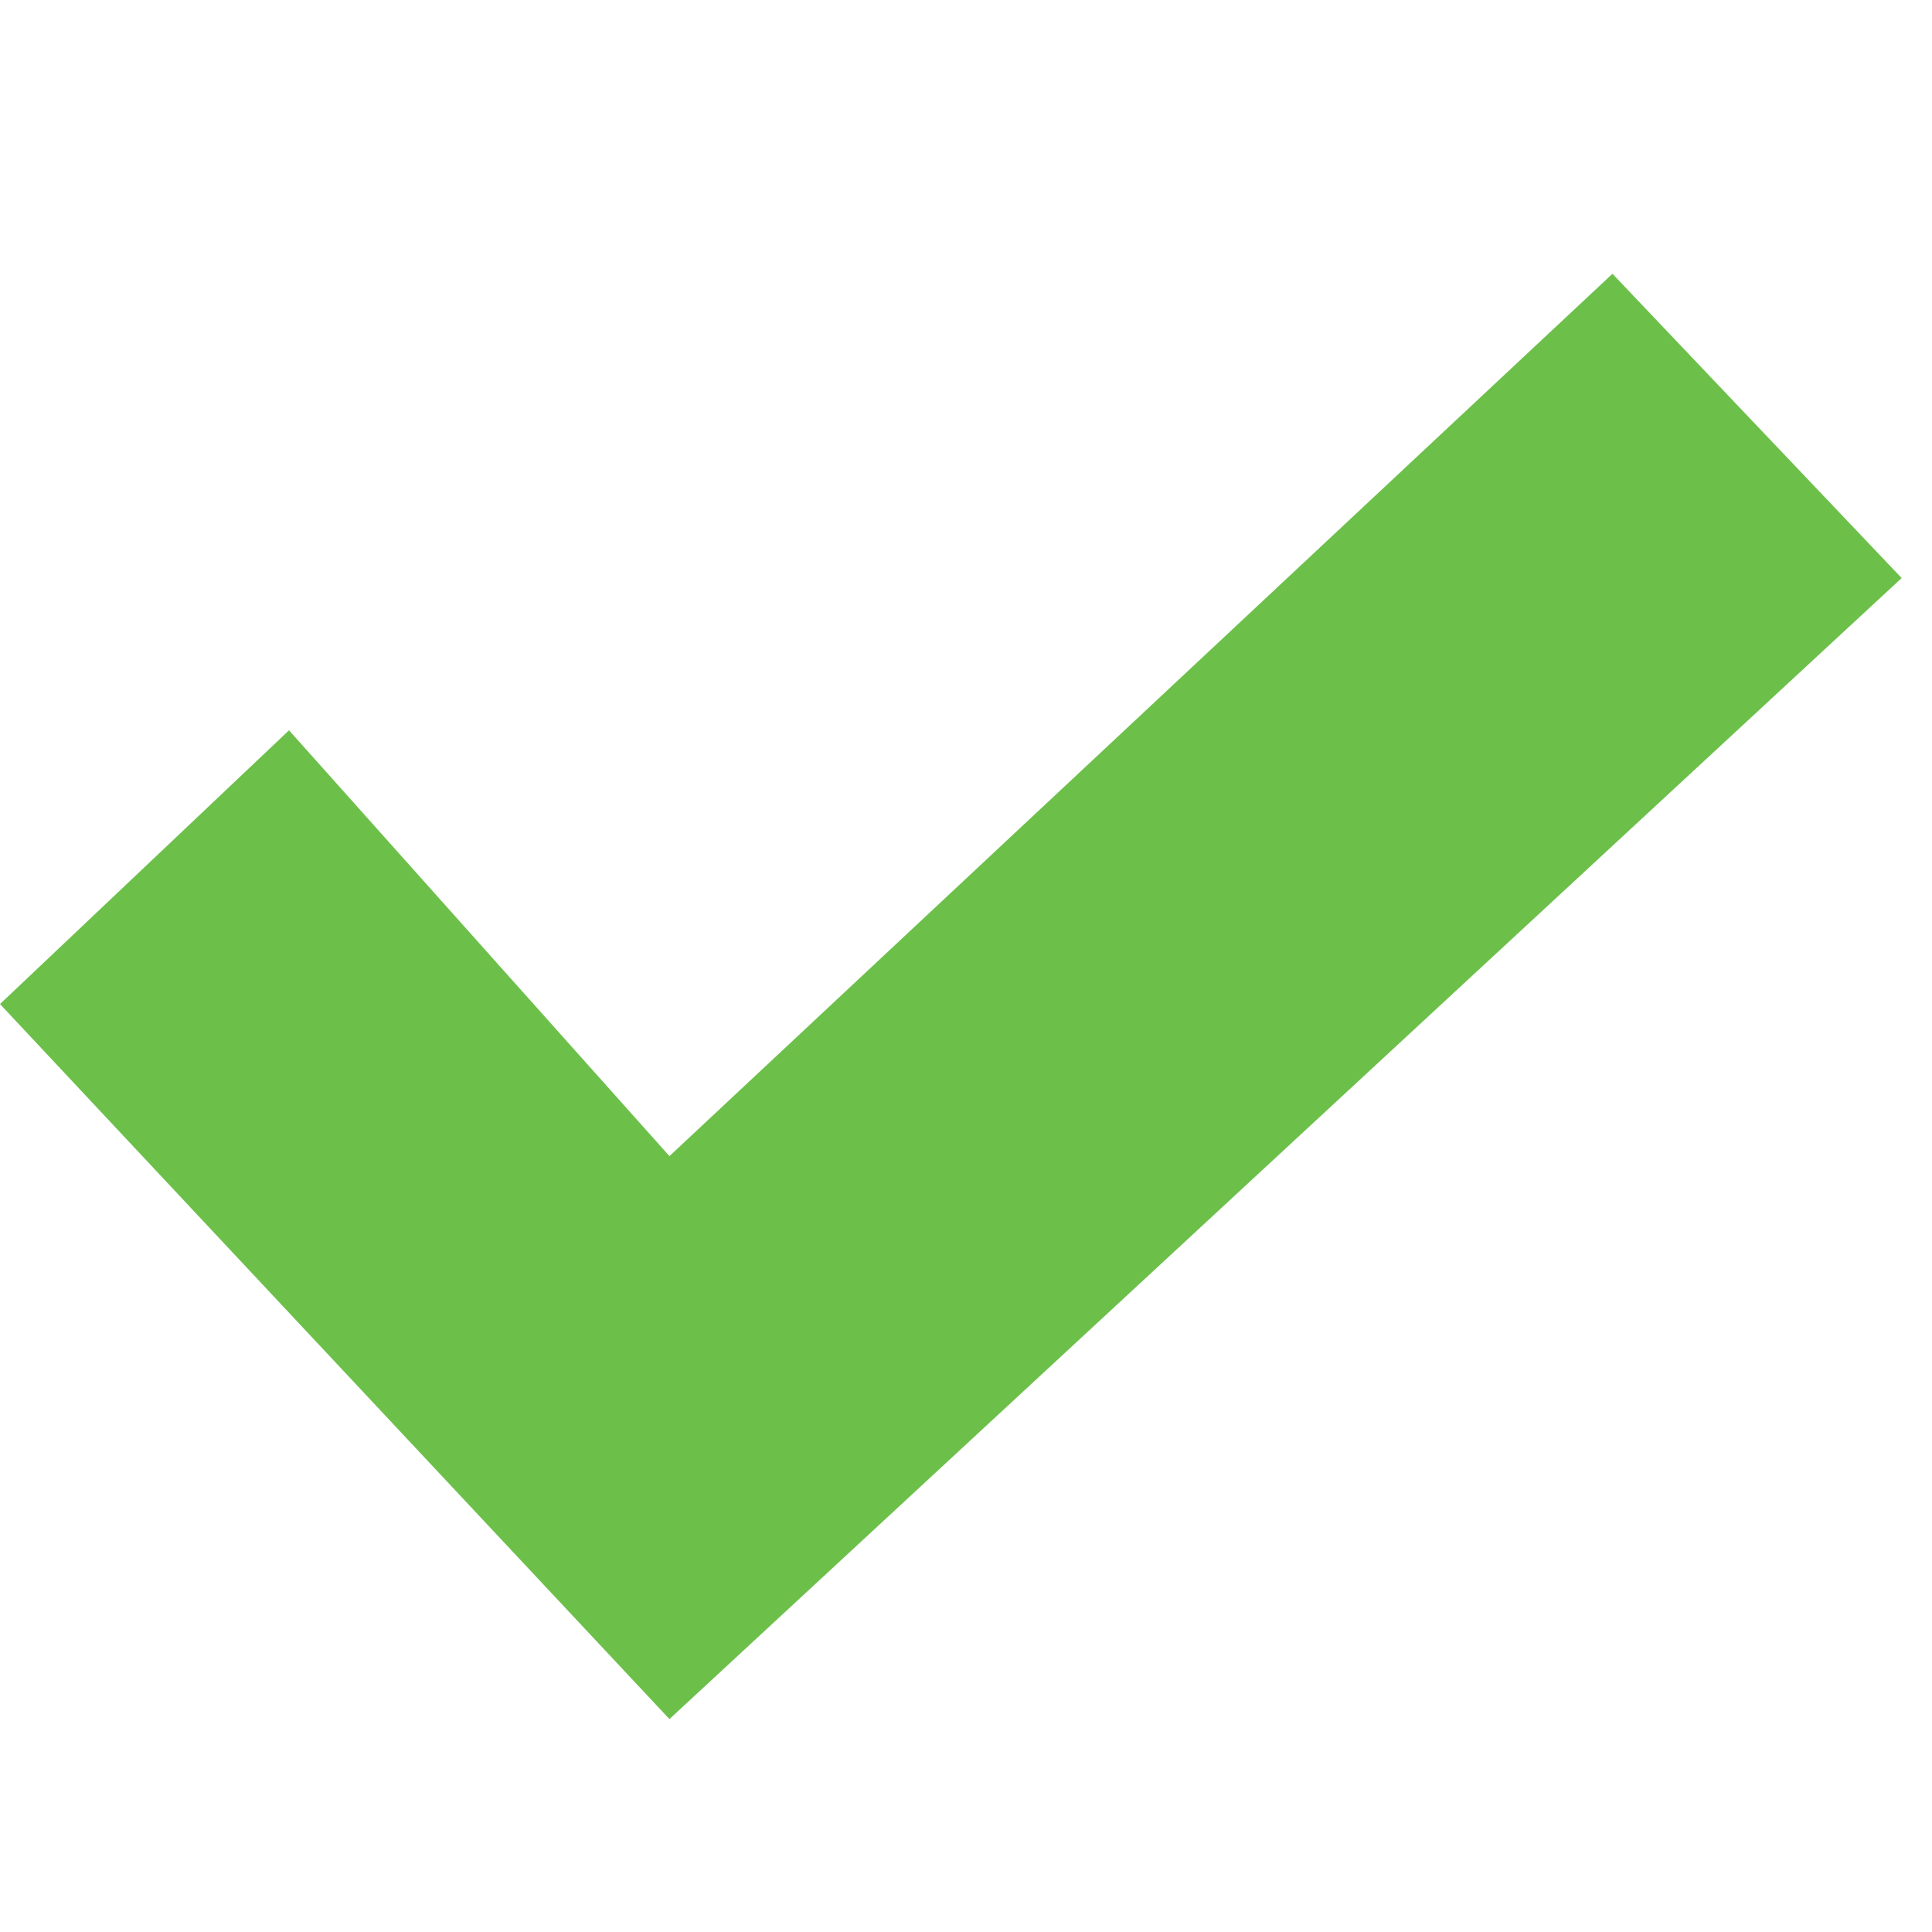
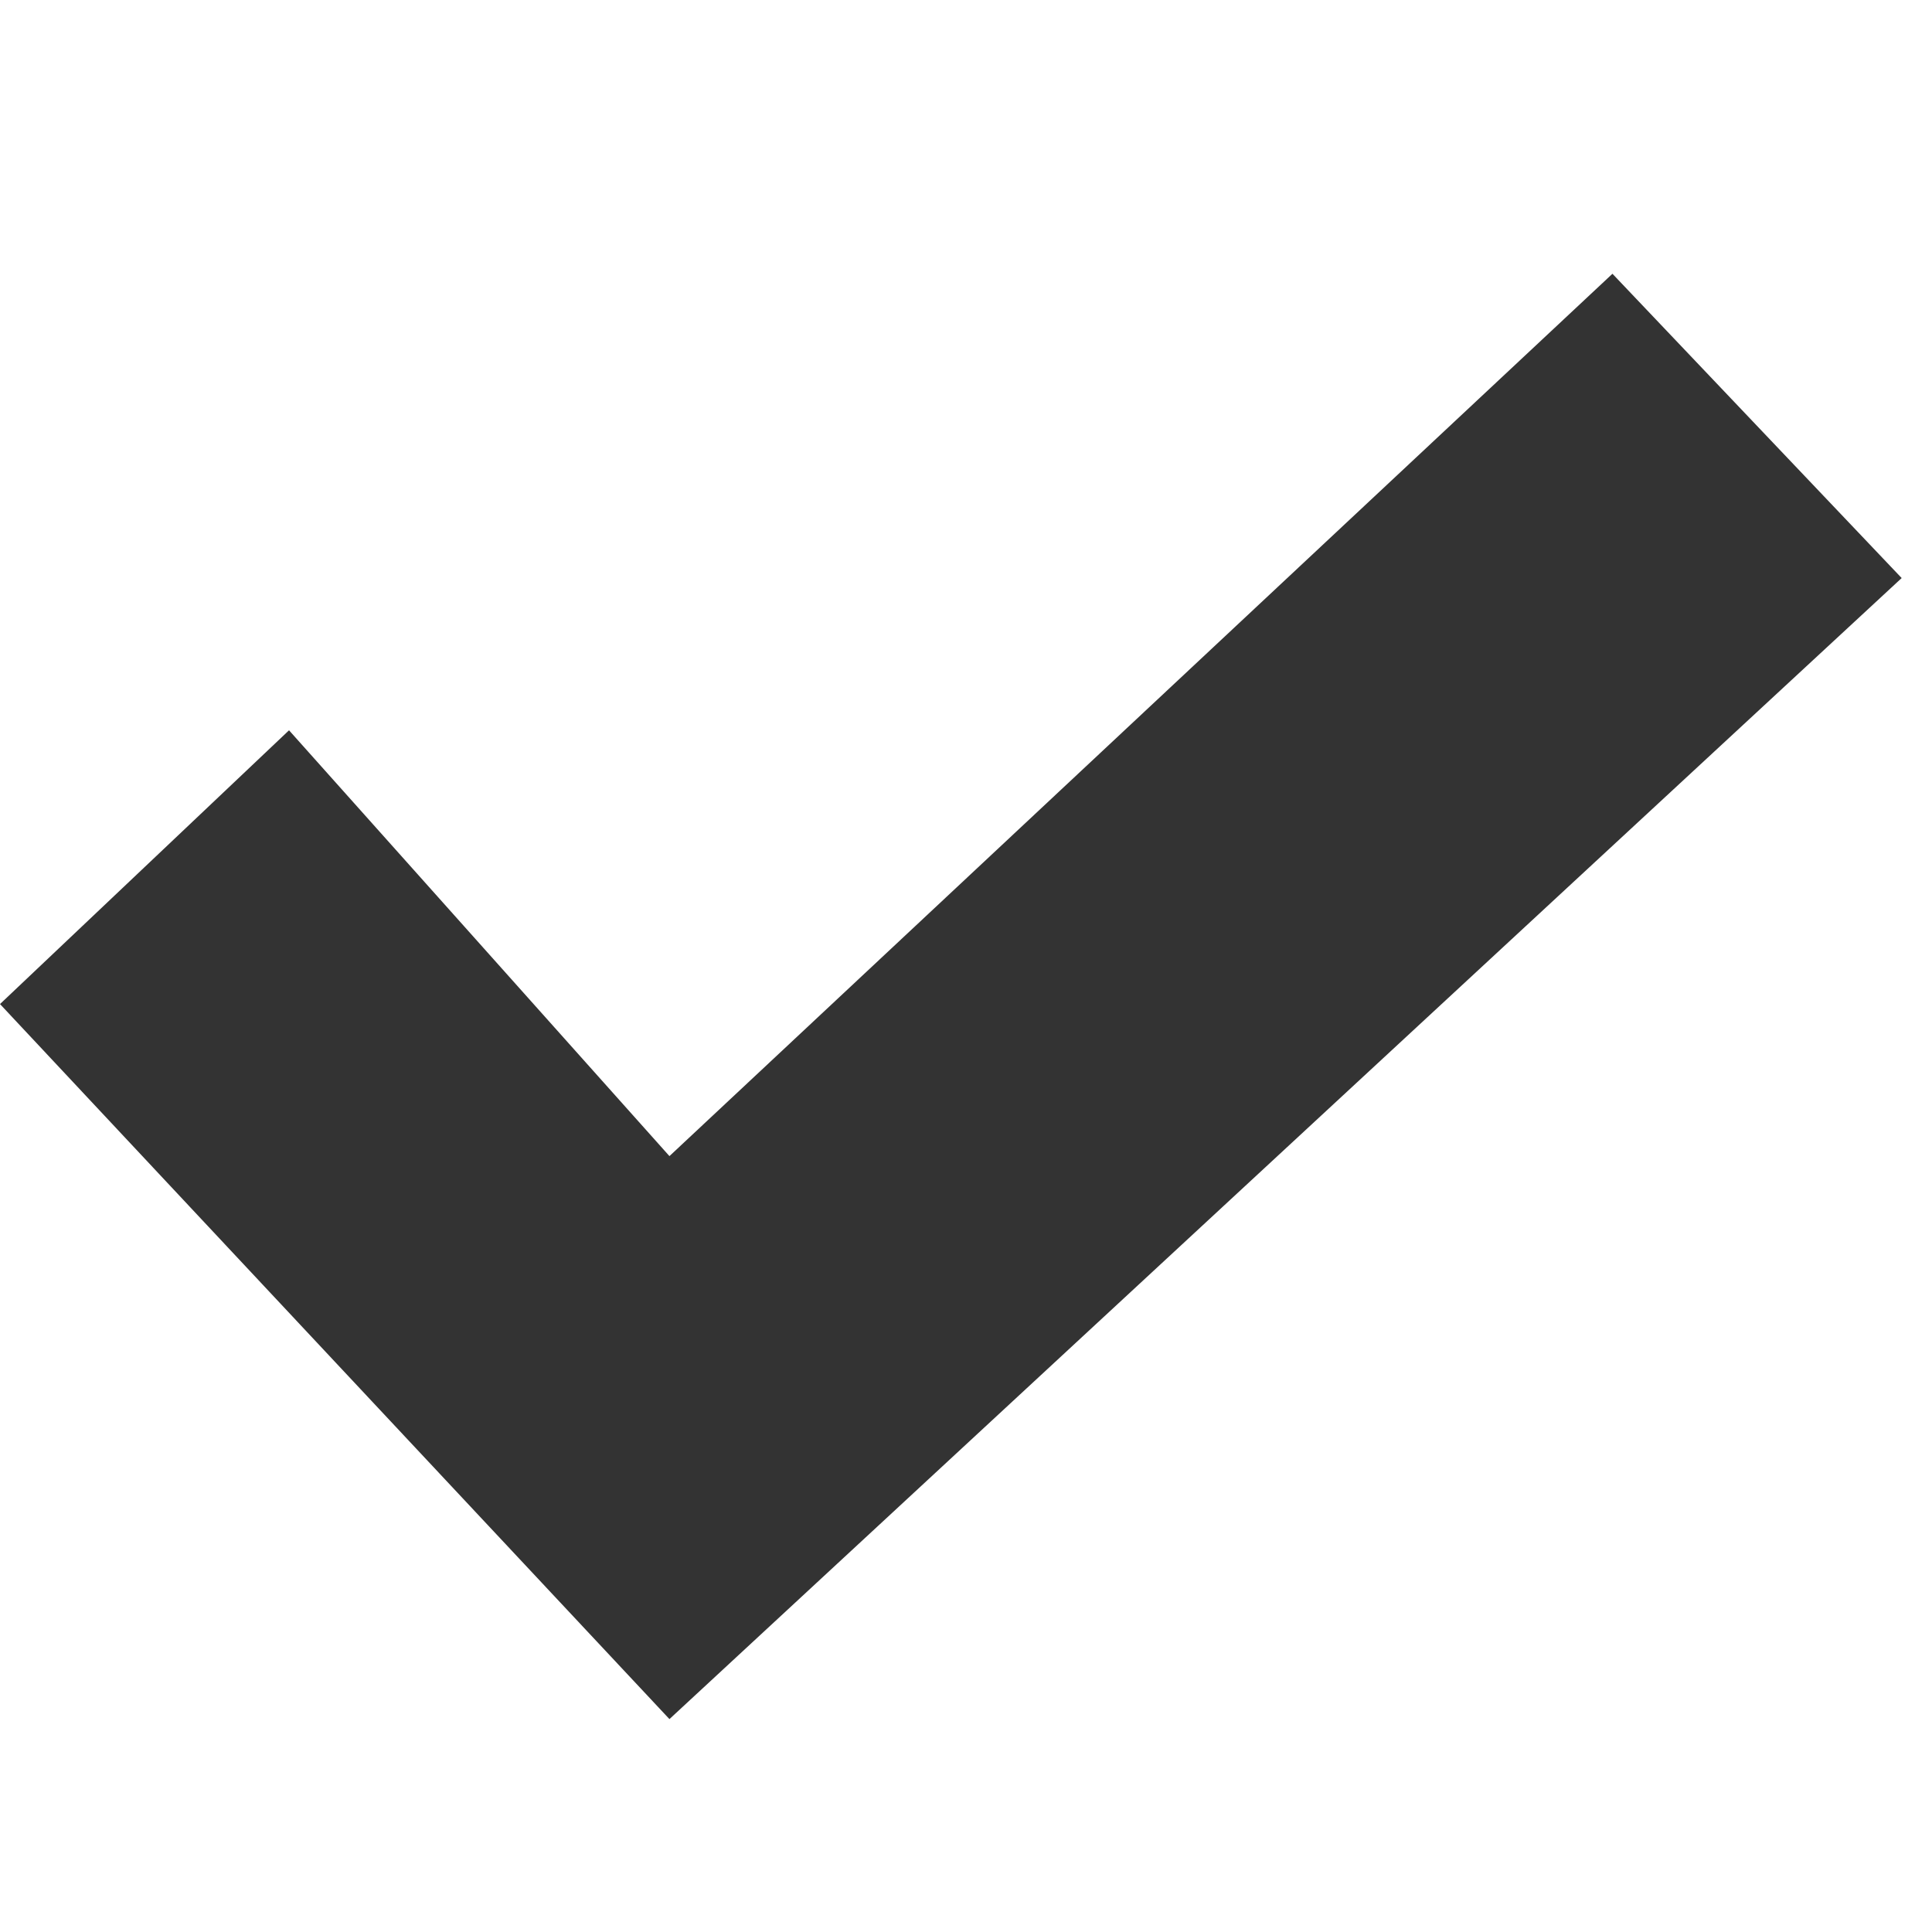
<svg xmlns="http://www.w3.org/2000/svg" version="1.1" id="Layer_1" x="0px" y="0px" viewBox="0 0 1000 1000" enable-background="new 0 0 1000 1000" xml:space="preserve">
  <g>
-     <polygon fill="#6CC04A" points="984.3,299.2 834.6,141.7 346.5,598.4 149.6,378 0,519.7 346.5,889.8 346.5,889.8 346.5,889.8  " />
+     <polygon fill="#333333" points="984.3,299.2 834.6,141.7 346.5,598.4 149.6,378 0,519.7 346.5,889.8 346.5,889.8 346.5,889.8  " />
  </g>
</svg>
